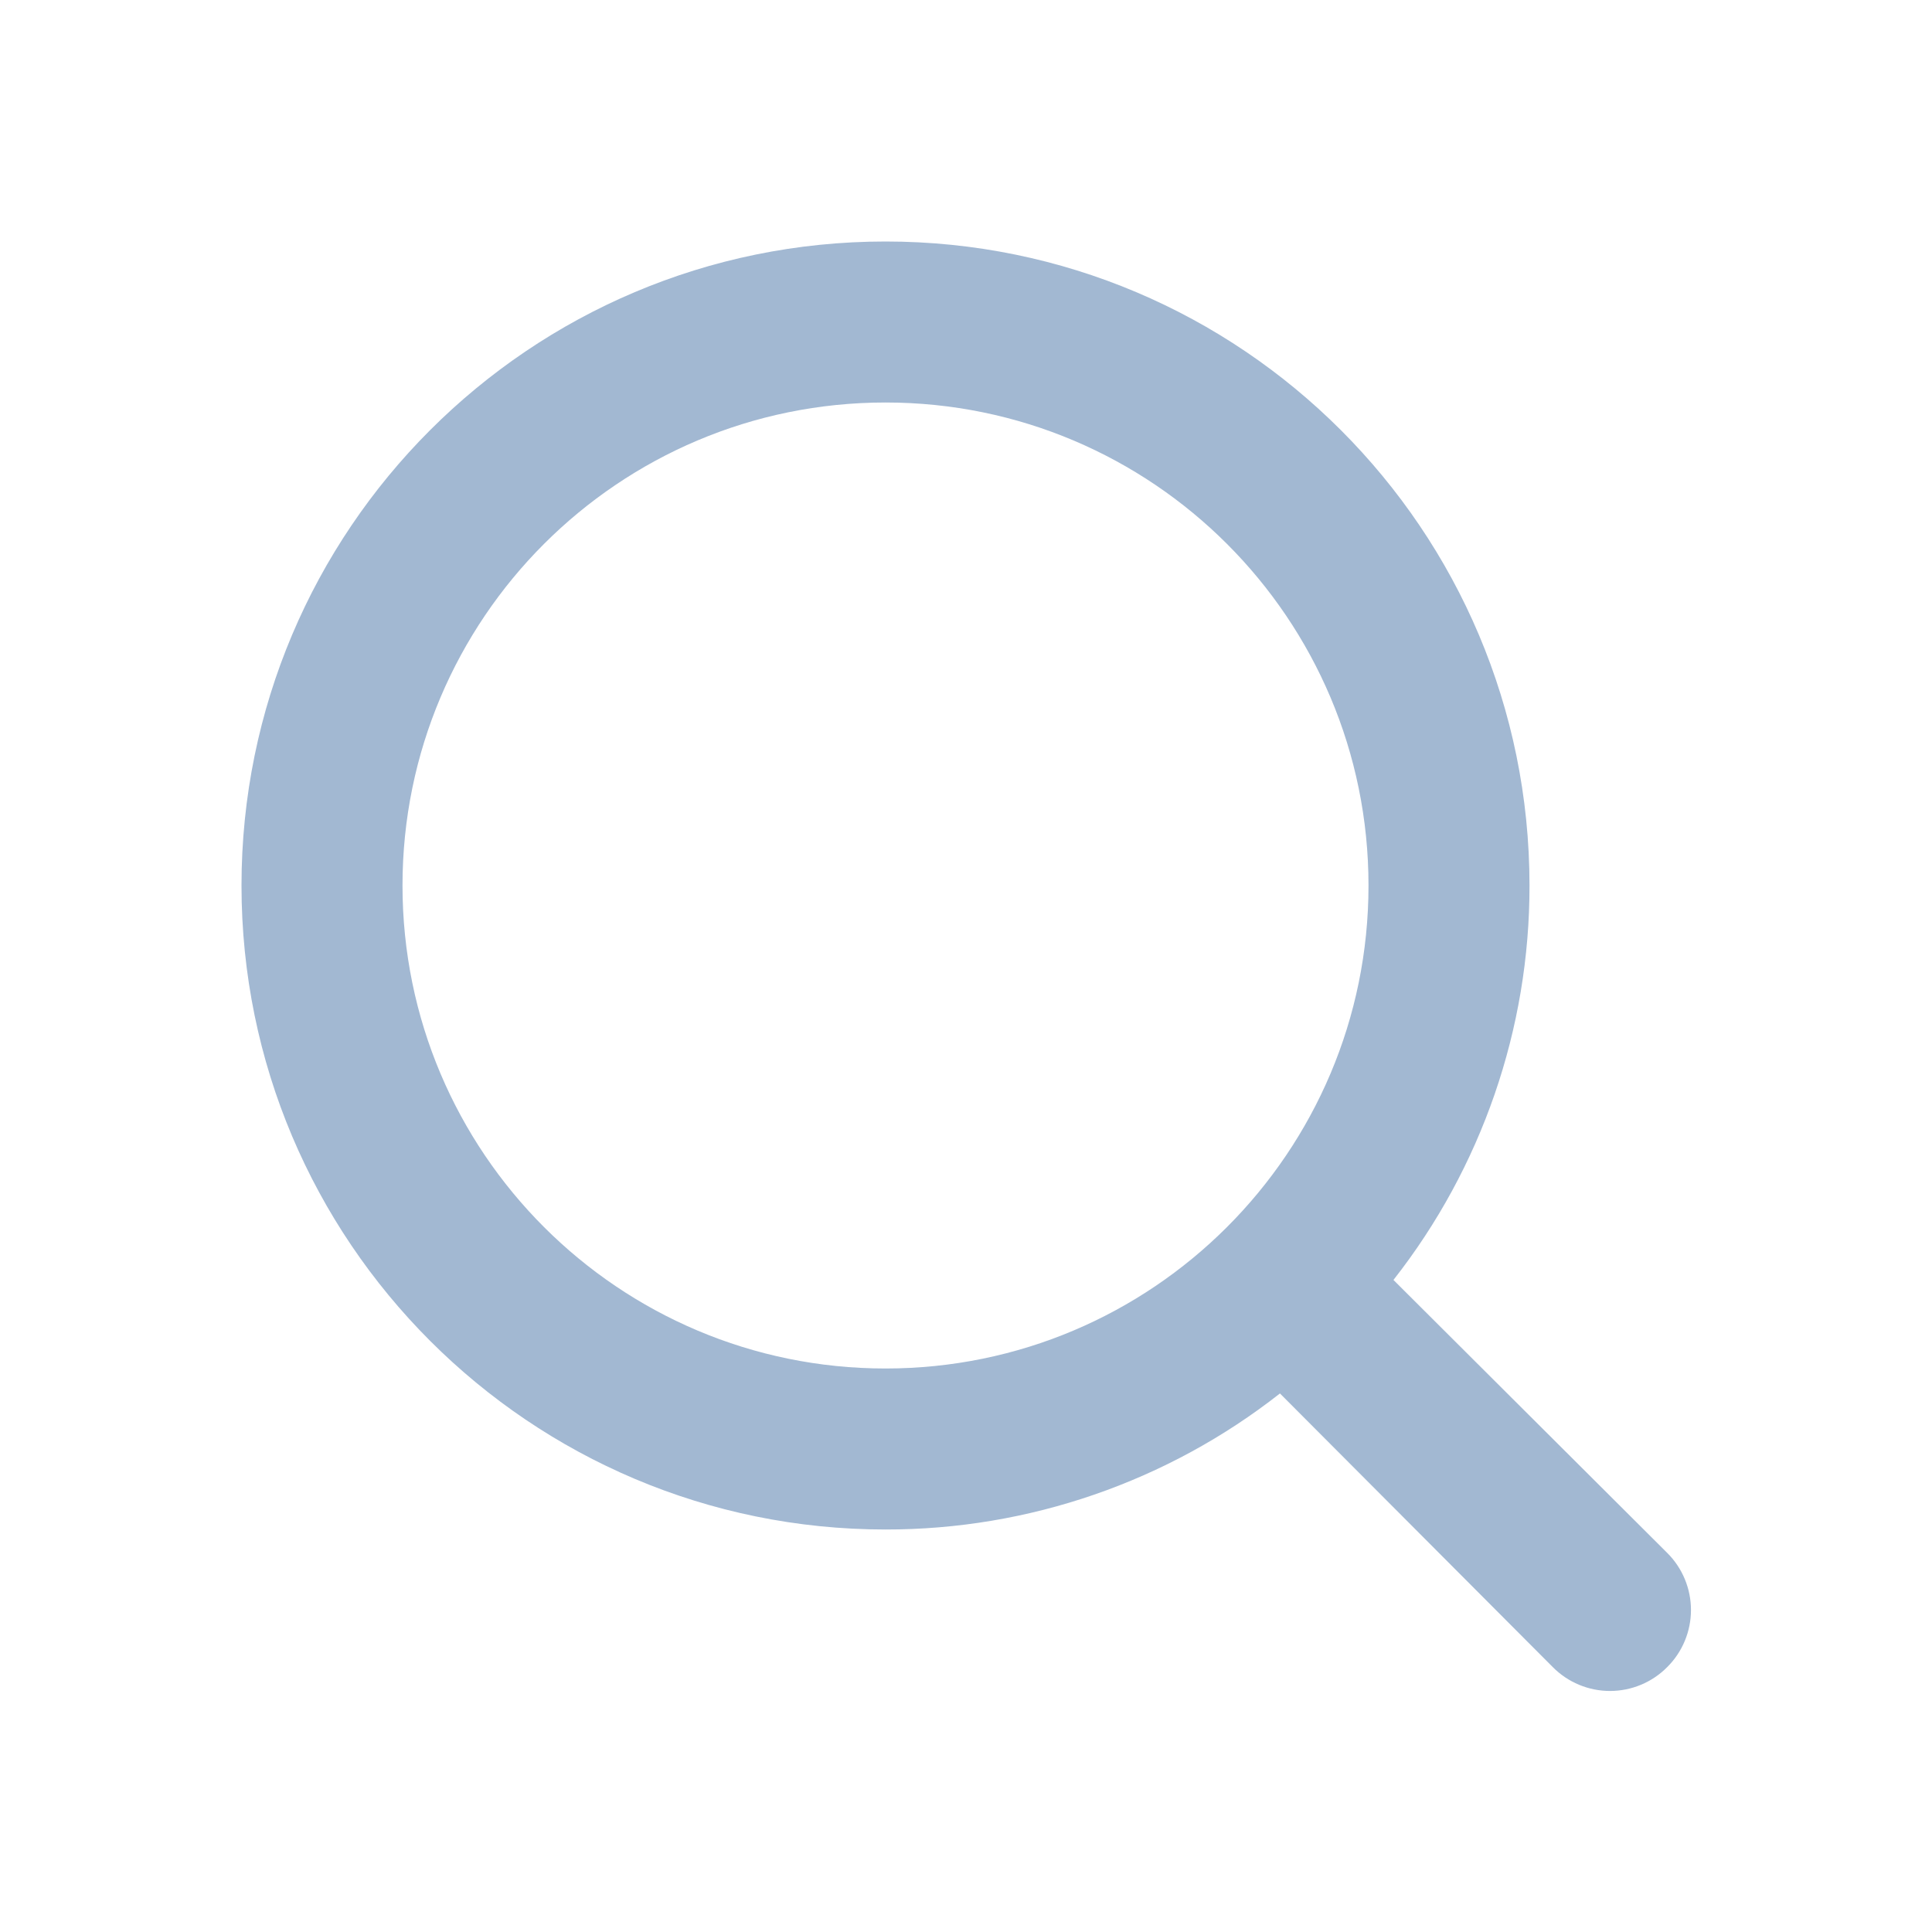
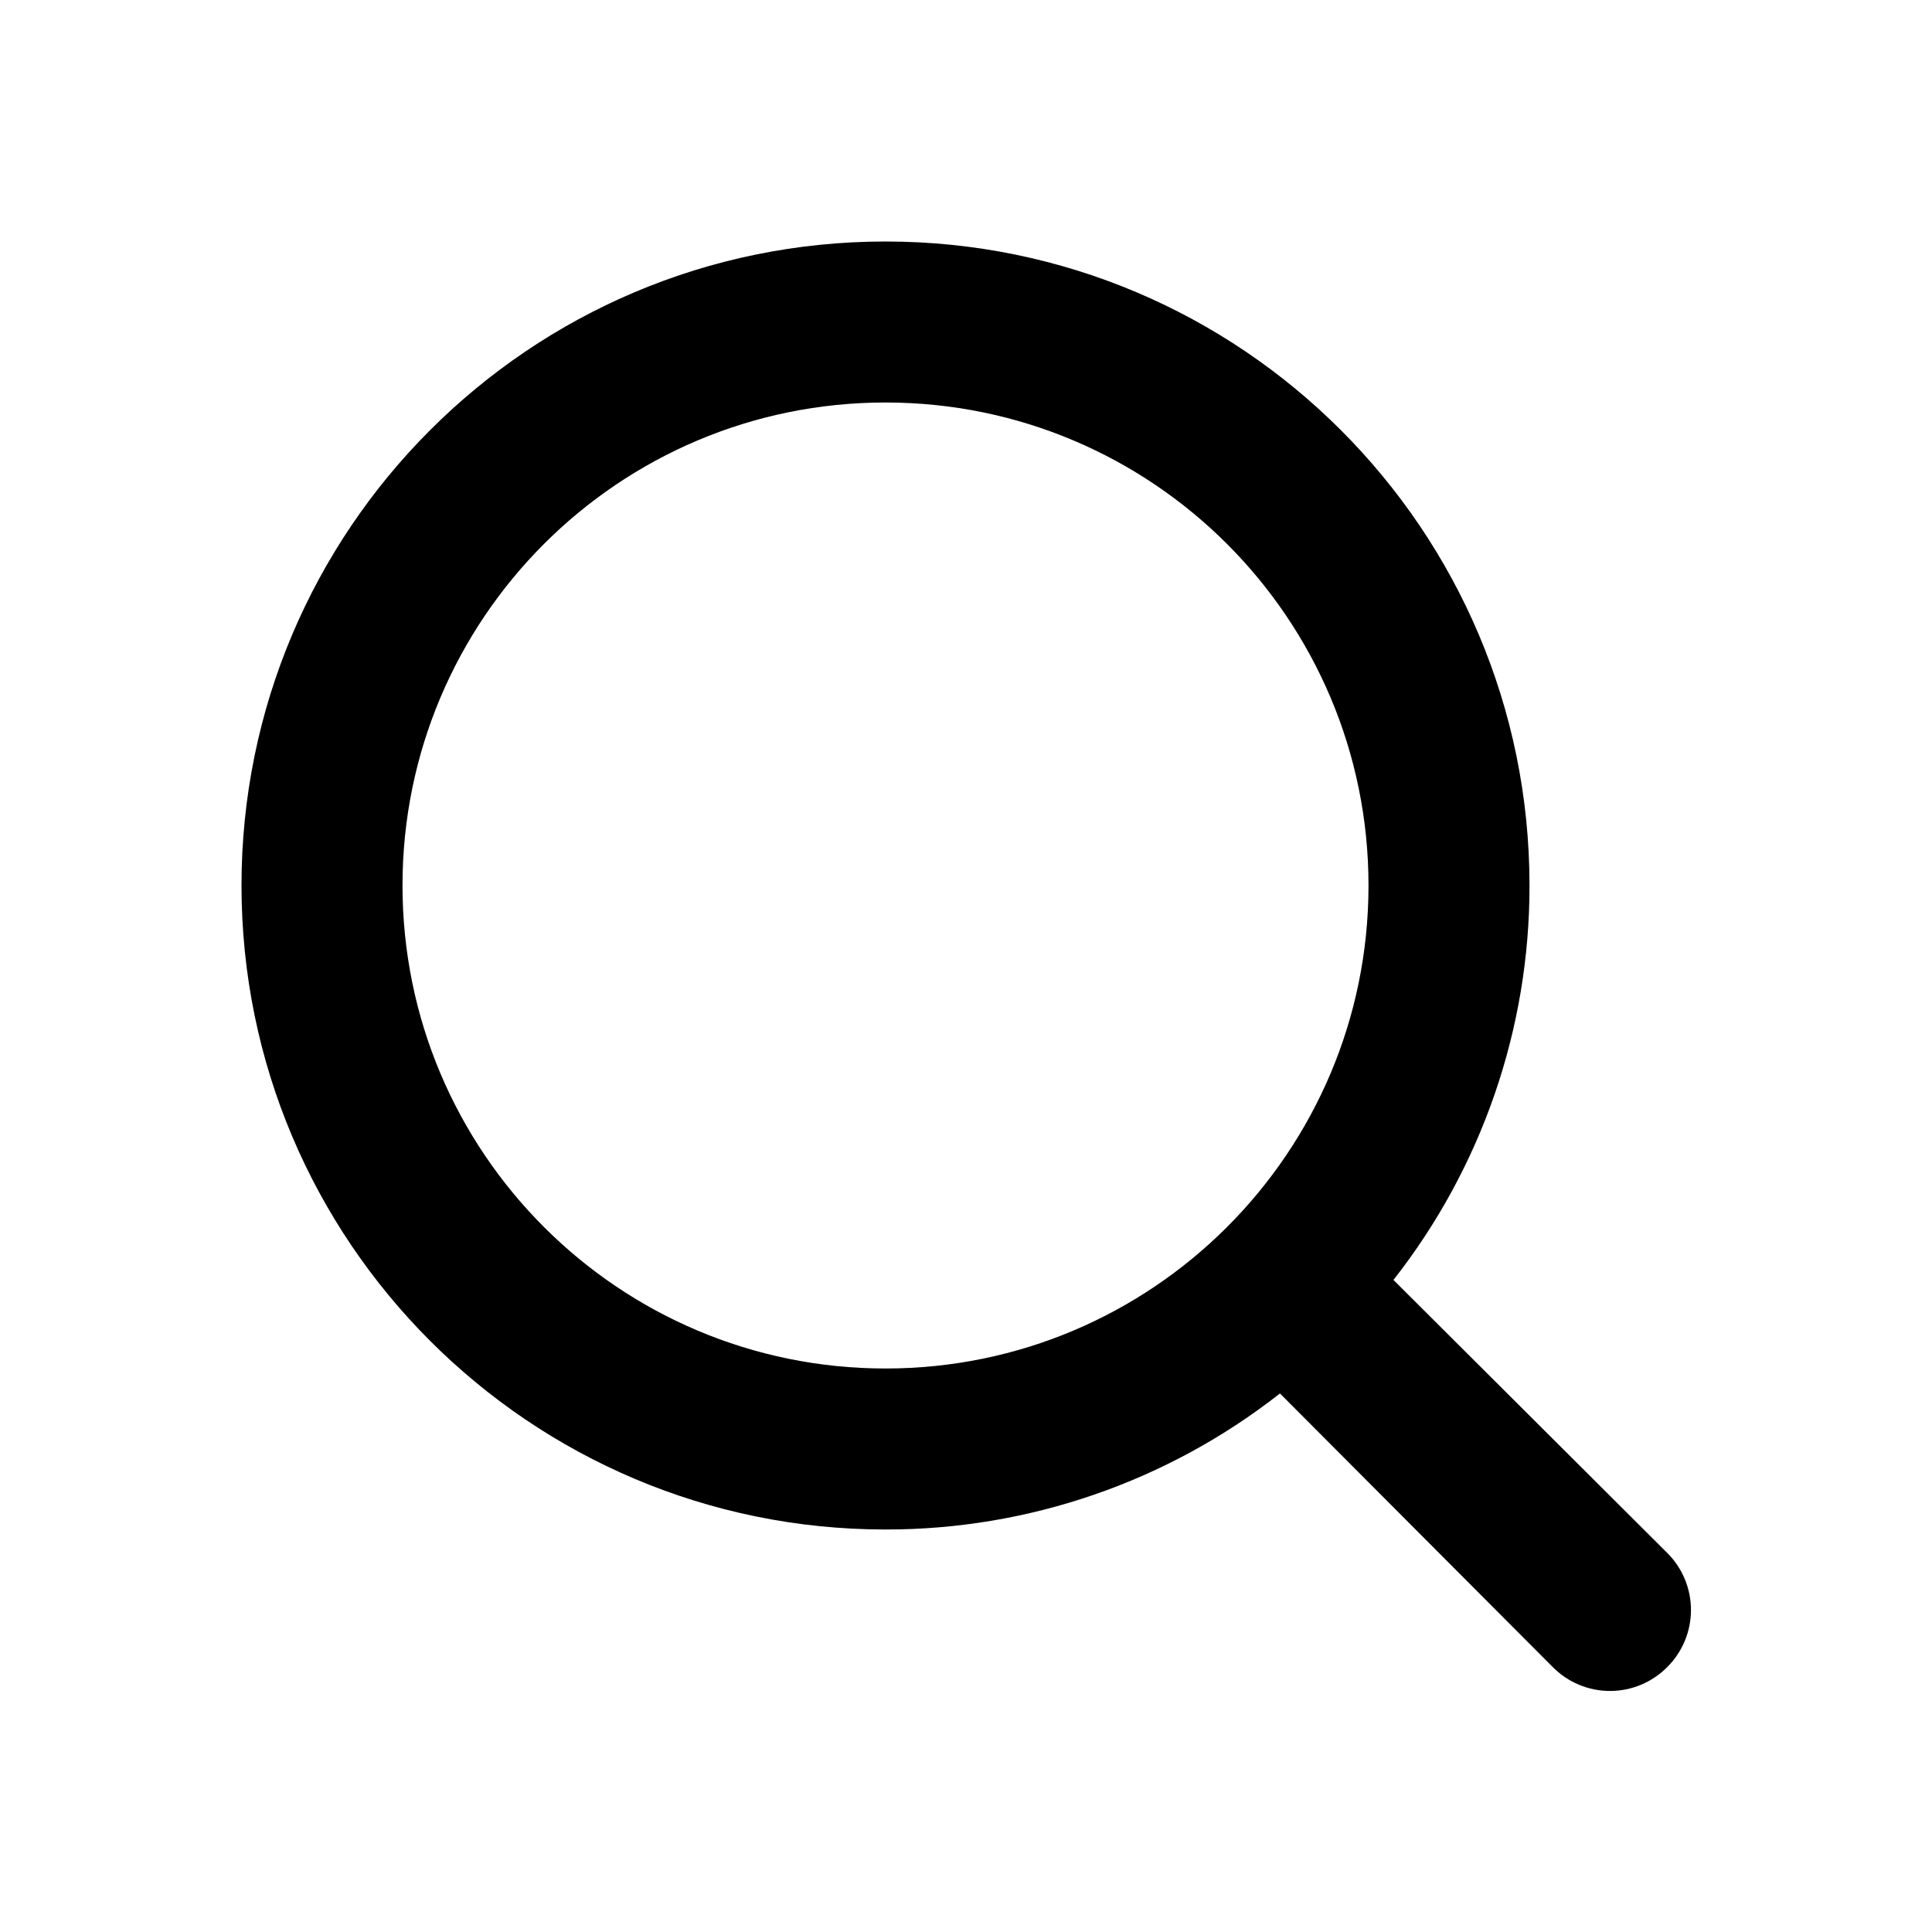
<svg xmlns="http://www.w3.org/2000/svg" viewBox="0 0 24 24">
-   <g data-name="Layer 2" fill="#A2B8D2">
+   <g data-name="Layer 2" fill="#000000">
    <g data-name="search">
      <rect width="24" height="24" opacity="0" />
      <path d="M20.71 19.29l-3.4-3.39A7.92 7.92 0 0 0 19 11a8 8 0 1 0-8 8 7.92 7.92 0 0 0 4.9-1.69l3.39 3.4a1 1 0 0 0 1.42 0 1 1 0 0 0 0-1.42zM5 11a6 6 0 1 1 6 6 6 6 0 0 1-6-6z" />
    </g>
  </g>
</svg>
